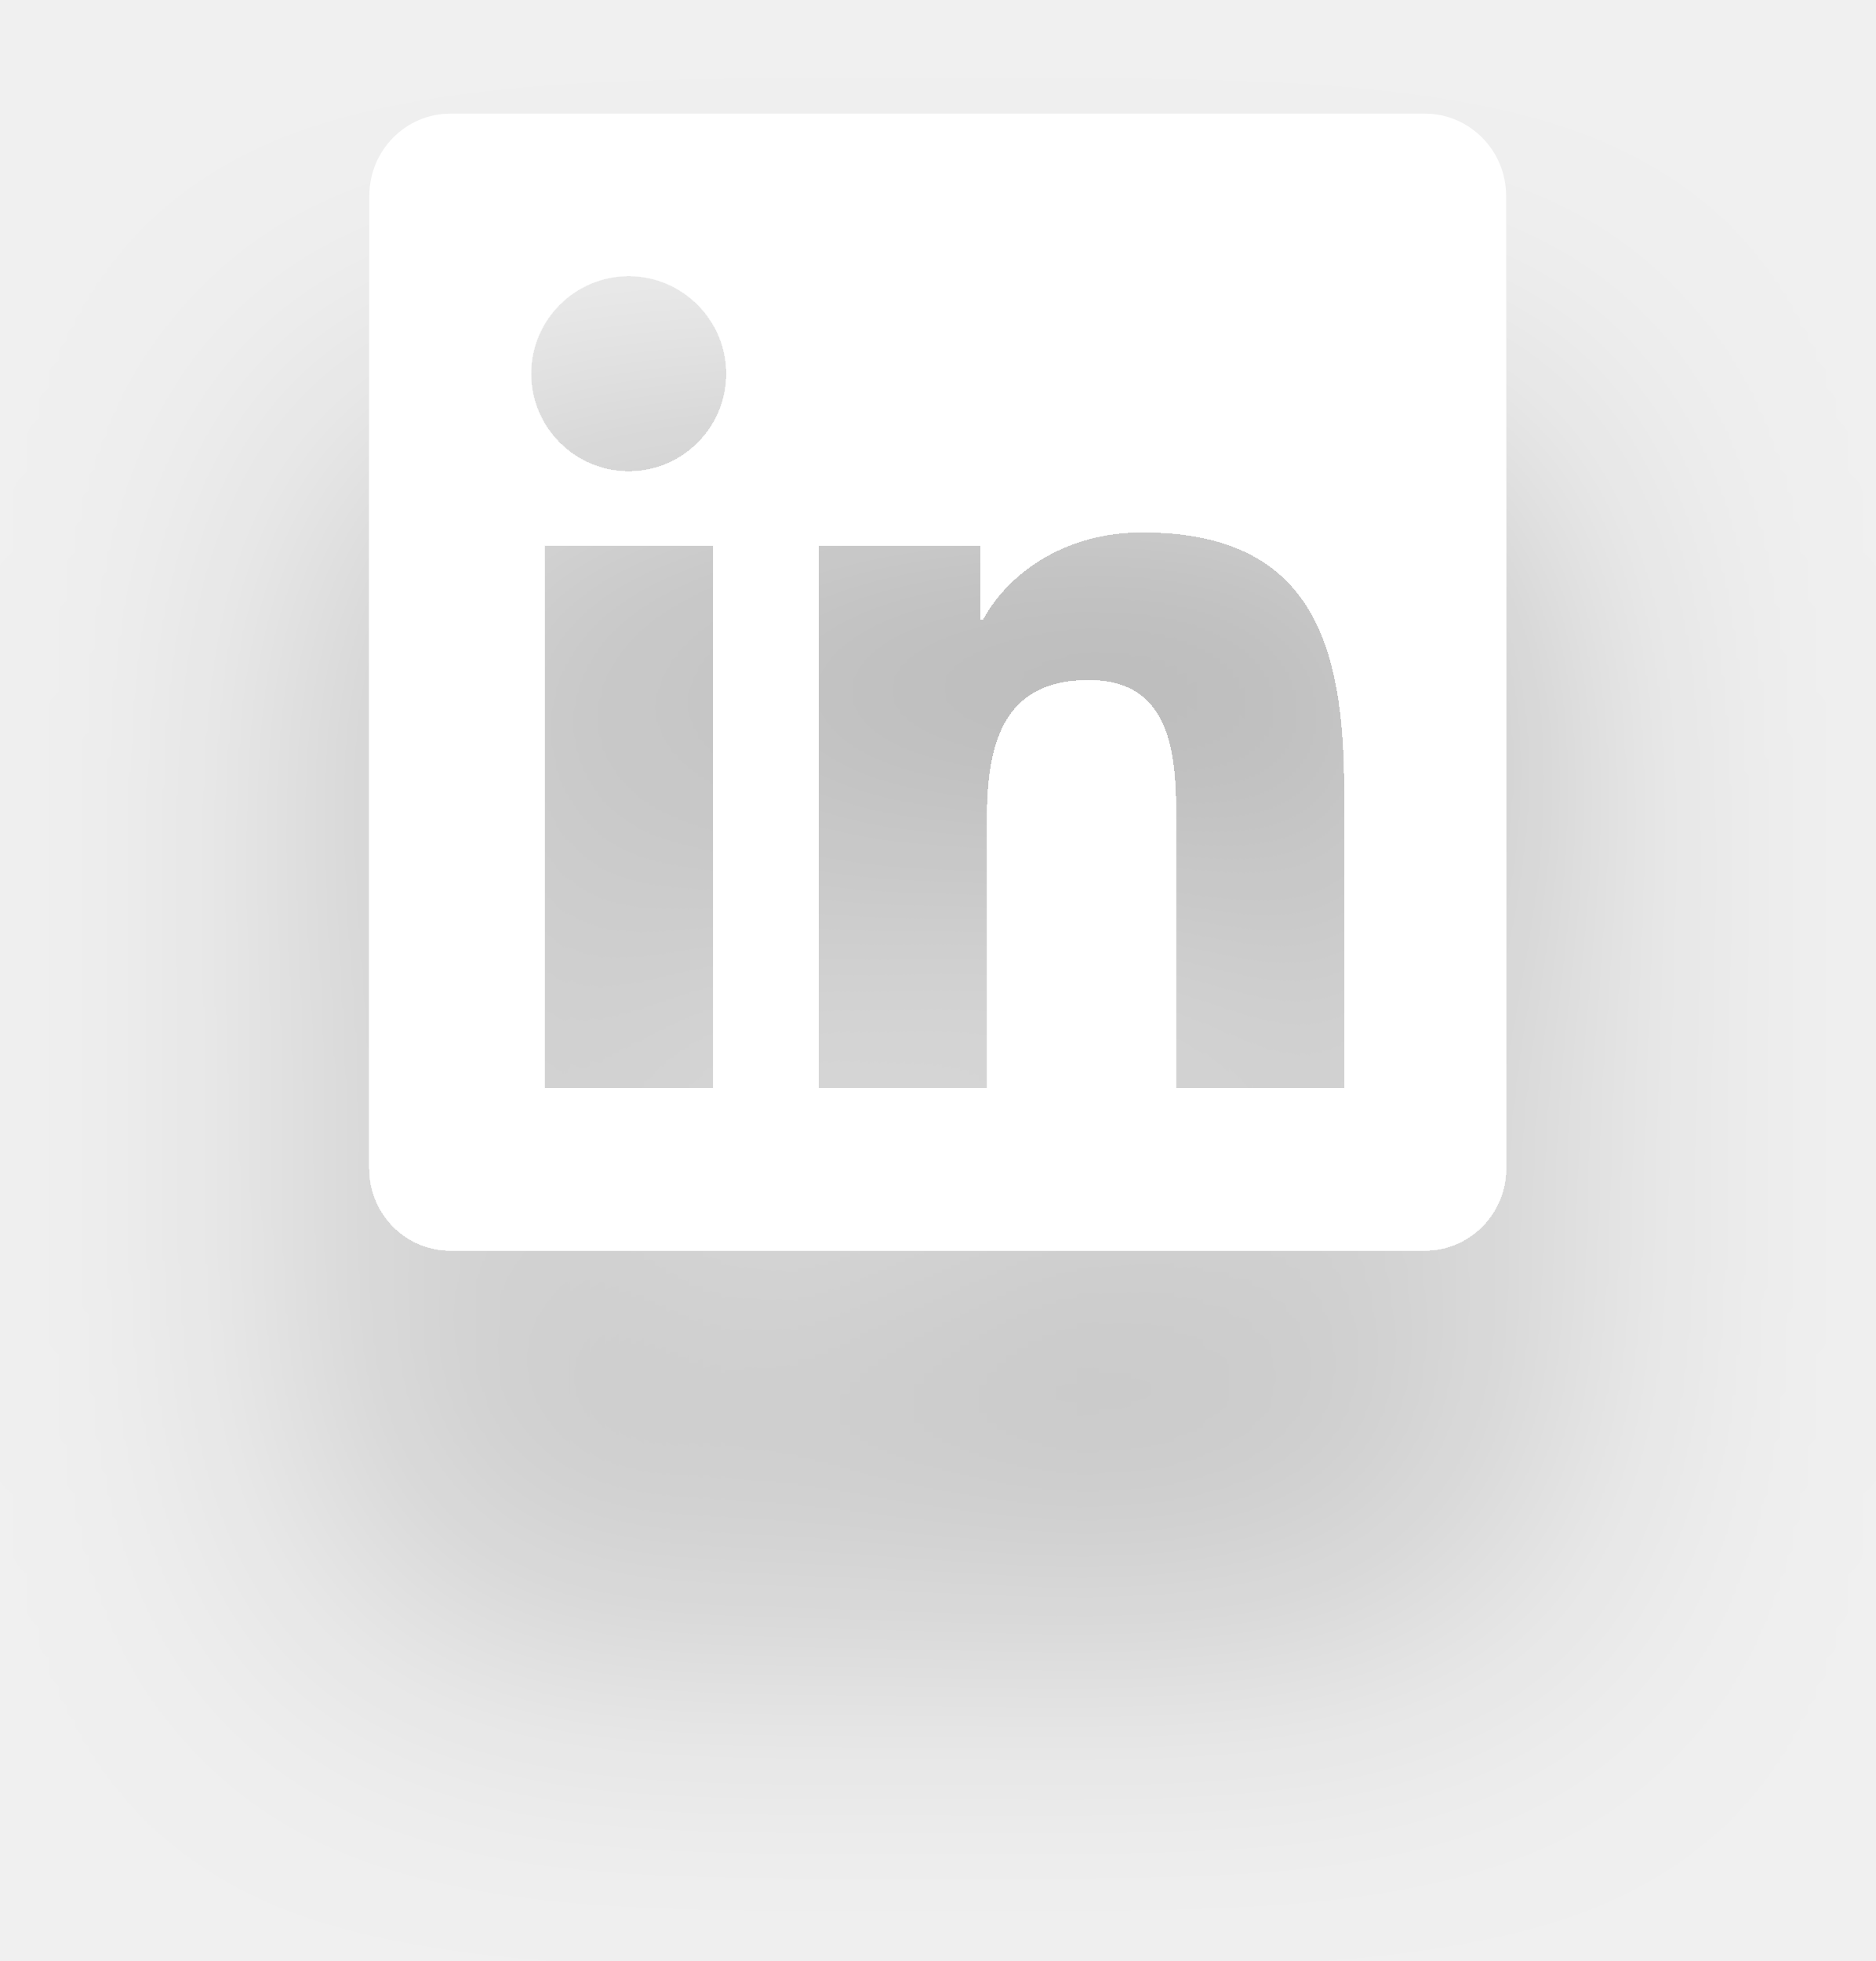
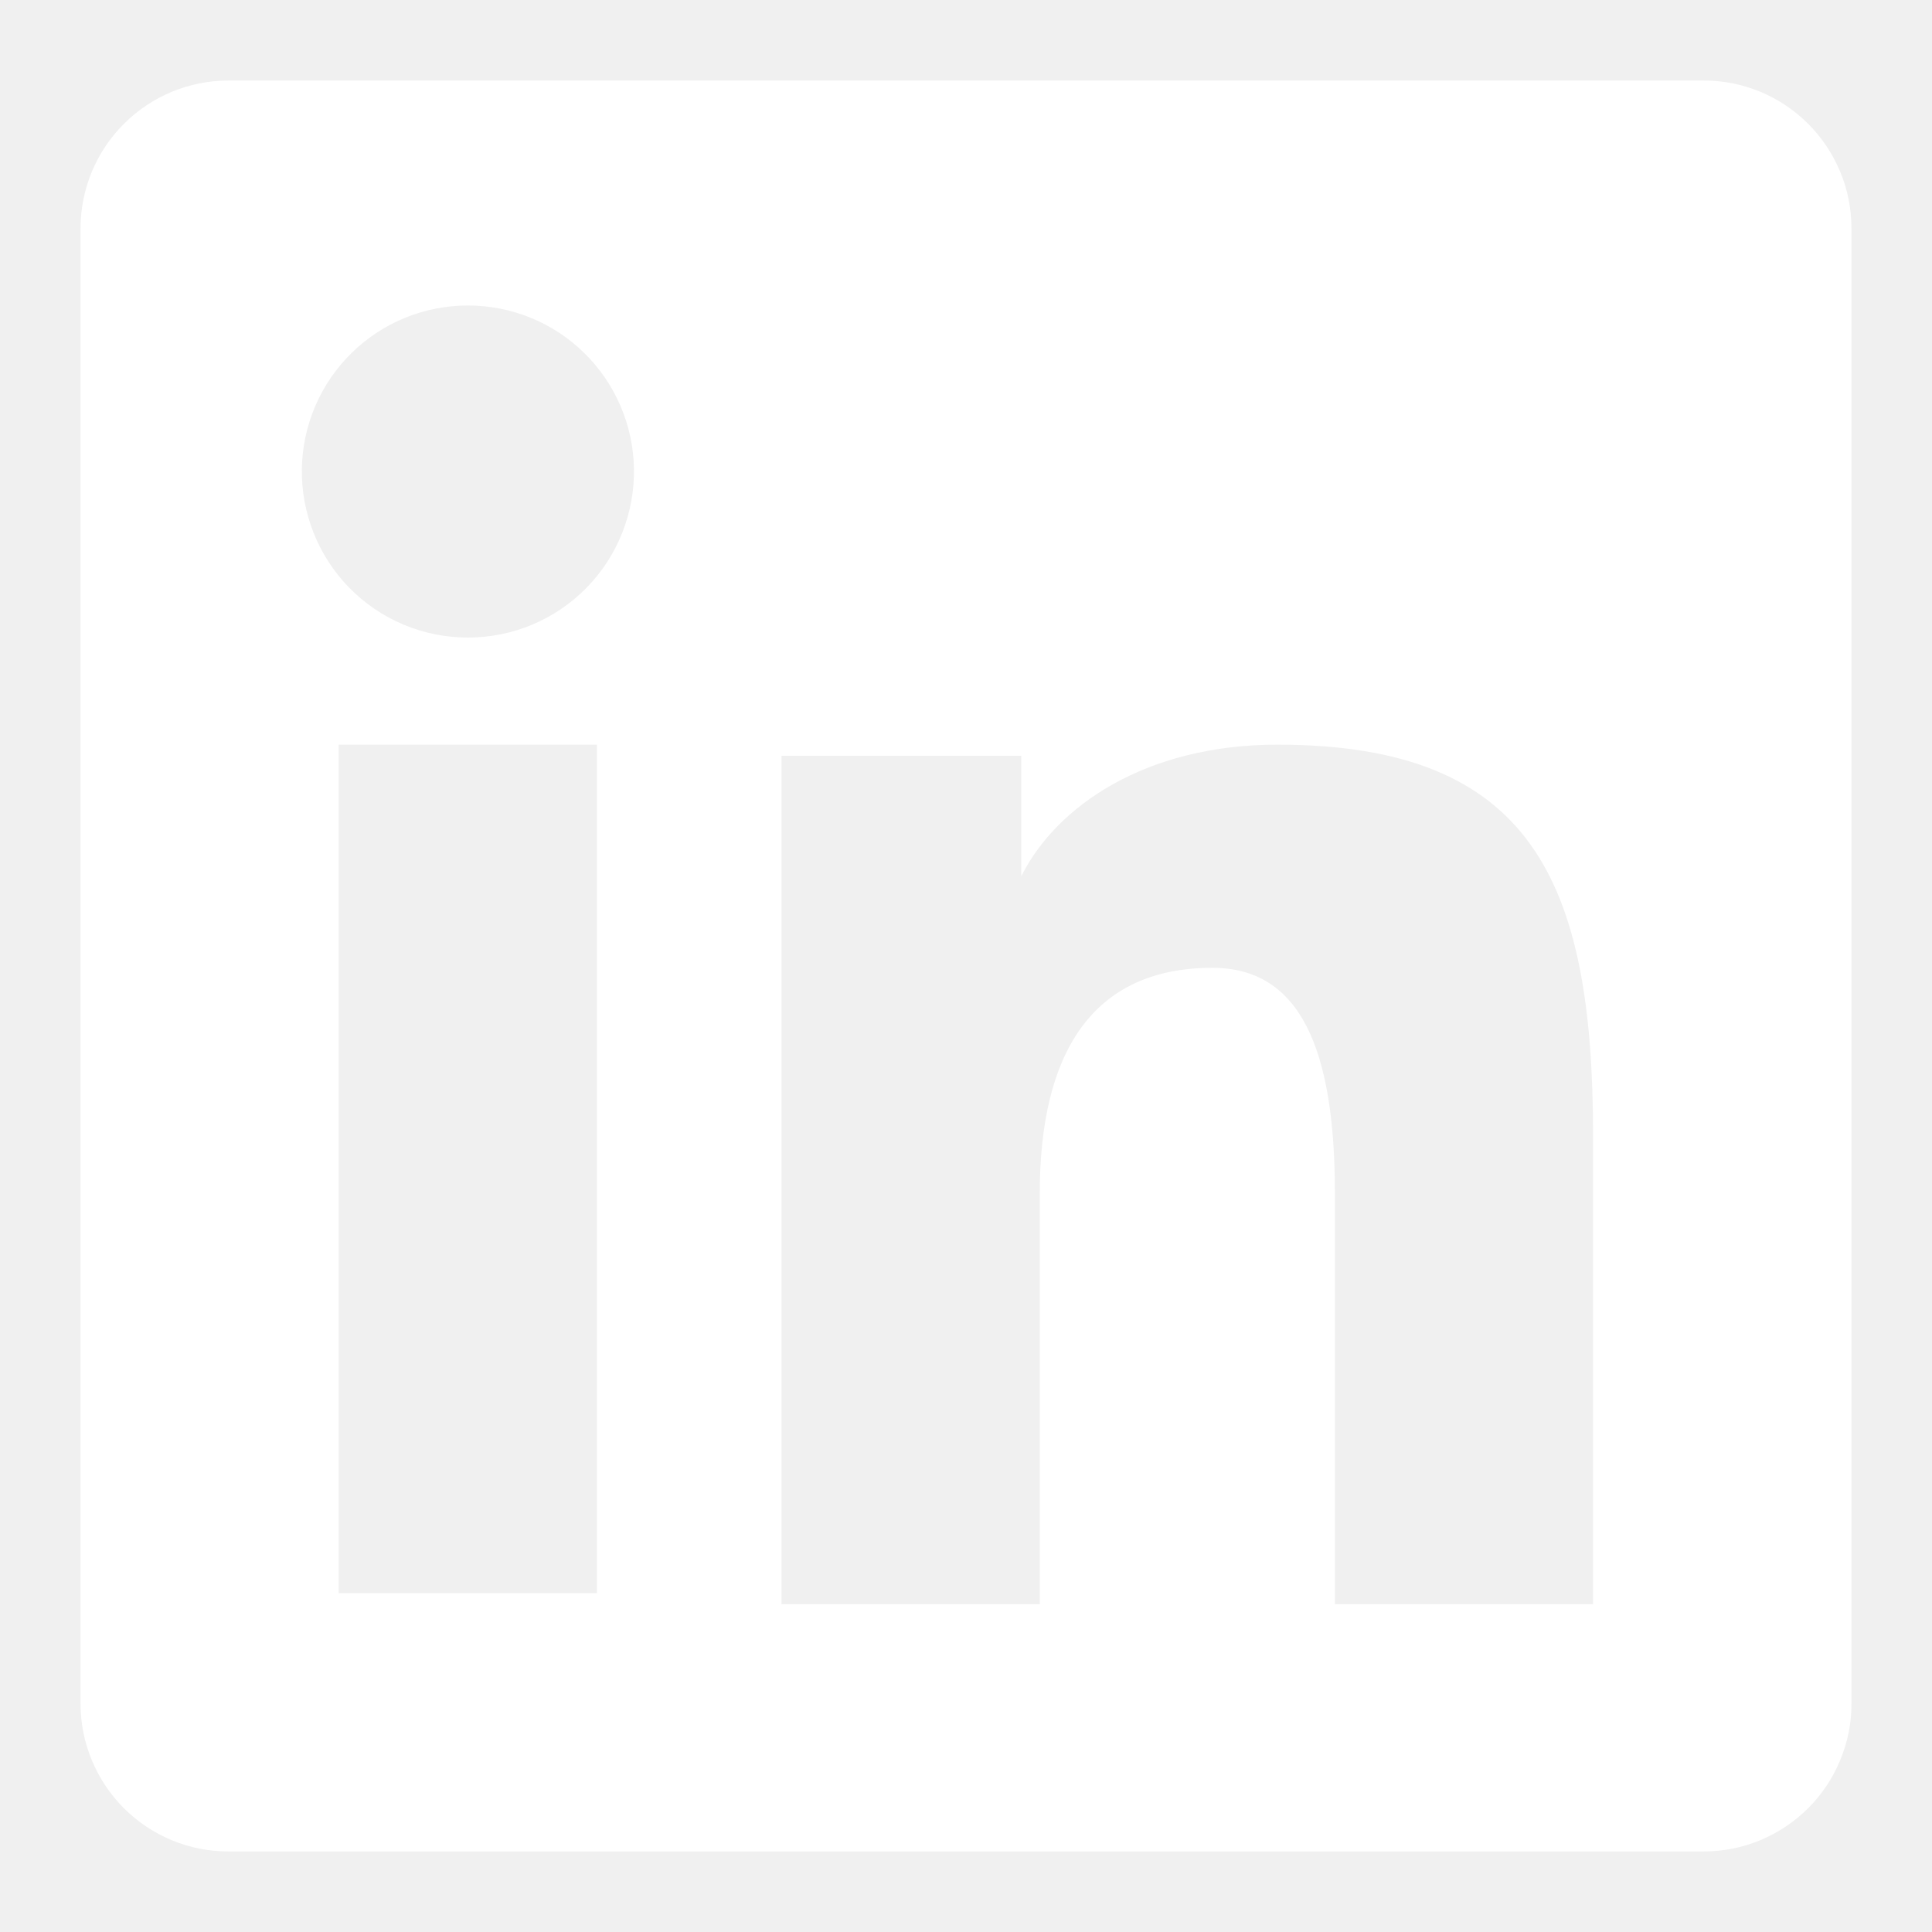
- <svg xmlns="http://www.w3.org/2000/svg" width="22" height="23" viewBox="0 0 22 23" fill="none">
-   <g filter="url(#filter0_d_0_234)">
-     <path d="M16.714 1.333H5.283C4.759 1.333 4.333 1.765 4.333 2.295V13.705C4.333 14.235 4.759 14.667 5.283 14.667H16.714C17.238 14.667 17.667 14.235 17.667 13.705V2.295C17.667 1.765 17.238 1.333 16.714 1.333ZM8.363 12.762H6.387V6.399H8.366V12.762H8.363ZM7.375 5.53C6.741 5.53 6.229 5.015 6.229 4.384C6.229 3.753 6.741 3.238 7.375 3.238C8.006 3.238 8.521 3.753 8.521 4.384C8.521 5.018 8.009 5.53 7.375 5.53V5.53ZM15.771 12.762H13.795V9.667C13.795 8.929 13.78 7.979 12.768 7.979C11.738 7.979 11.58 8.783 11.58 9.613V12.762H9.604V6.399H11.5V7.268H11.527C11.792 6.768 12.438 6.241 13.399 6.241C15.399 6.241 15.771 7.56 15.771 9.274V12.762V12.762Z" fill="white" />
-   </g>
-   <defs>
-     <filter id="filter0_d_0_234" x="-1" y="0" width="24" height="24" filterUnits="userSpaceOnUse" color-interpolation-filters="sRGB">
-       <feFlood flood-opacity="0" result="BackgroundImageFix" />
-       <feColorMatrix in="SourceAlpha" type="matrix" values="0 0 0 0 0 0 0 0 0 0 0 0 0 0 0 0 0 0 127 0" result="hardAlpha" />
-       <feOffset dy="4" />
-       <feGaussianBlur stdDeviation="2" />
-       <feComposite in2="hardAlpha" operator="out" />
-       <feColorMatrix type="matrix" values="0 0 0 0 0 0 0 0 0 0 0 0 0 0 0 0 0 0 0.25 0" />
-       <feBlend mode="normal" in2="BackgroundImageFix" result="effect1_dropShadow_0_234" />
-       <feBlend mode="normal" in="SourceGraphic" in2="effect1_dropShadow_0_234" result="shape" />
-     </filter>
-   </defs>
+ <svg xmlns="http://www.w3.org/2000/svg" width="16" height="16" viewBox="0 0 16 16" fill="none">
+   <path fill-rule="evenodd" clip-rule="evenodd" d="M0.667 1.892C0.667 1.567 0.796 1.255 1.026 1.026C1.255 0.796 1.567 0.667 1.892 0.667H14.107C14.268 0.666 14.427 0.698 14.576 0.759C14.725 0.821 14.86 0.911 14.974 1.025C15.088 1.139 15.178 1.274 15.24 1.423C15.302 1.571 15.333 1.731 15.333 1.892V14.107C15.334 14.268 15.302 14.427 15.24 14.576C15.179 14.725 15.089 14.86 14.975 14.974C14.861 15.088 14.726 15.178 14.577 15.24C14.428 15.302 14.268 15.333 14.107 15.333H1.892C1.731 15.333 1.572 15.302 1.423 15.24C1.274 15.178 1.139 15.088 1.025 14.974C0.912 14.86 0.821 14.725 0.76 14.576C0.698 14.428 0.667 14.268 0.667 14.107V1.892ZM6.472 6.259H8.458V7.256C8.745 6.683 9.478 6.167 10.58 6.167C12.693 6.167 13.193 7.309 13.193 9.404V13.285H11.055V9.881C11.055 8.688 10.769 8.015 10.041 8.015C9.031 8.015 8.611 8.741 8.611 9.881V13.285H6.472V6.259ZM2.805 13.194H4.944V6.167H2.805V13.193V13.194ZM5.25 3.875C5.254 4.058 5.221 4.24 5.154 4.41C5.087 4.581 4.986 4.736 4.858 4.867C4.73 4.998 4.577 5.102 4.408 5.173C4.239 5.244 4.058 5.28 3.875 5.28C3.692 5.28 3.511 5.244 3.342 5.173C3.173 5.102 3.02 4.998 2.892 4.867C2.764 4.736 2.663 4.581 2.596 4.41C2.529 4.24 2.496 4.058 2.5 3.875C2.508 3.515 2.656 3.173 2.913 2.922C3.17 2.67 3.515 2.53 3.875 2.53C4.235 2.53 4.58 2.67 4.837 2.922C5.094 3.173 5.242 3.515 5.25 3.875V3.875Z" fill="white" />
</svg>
